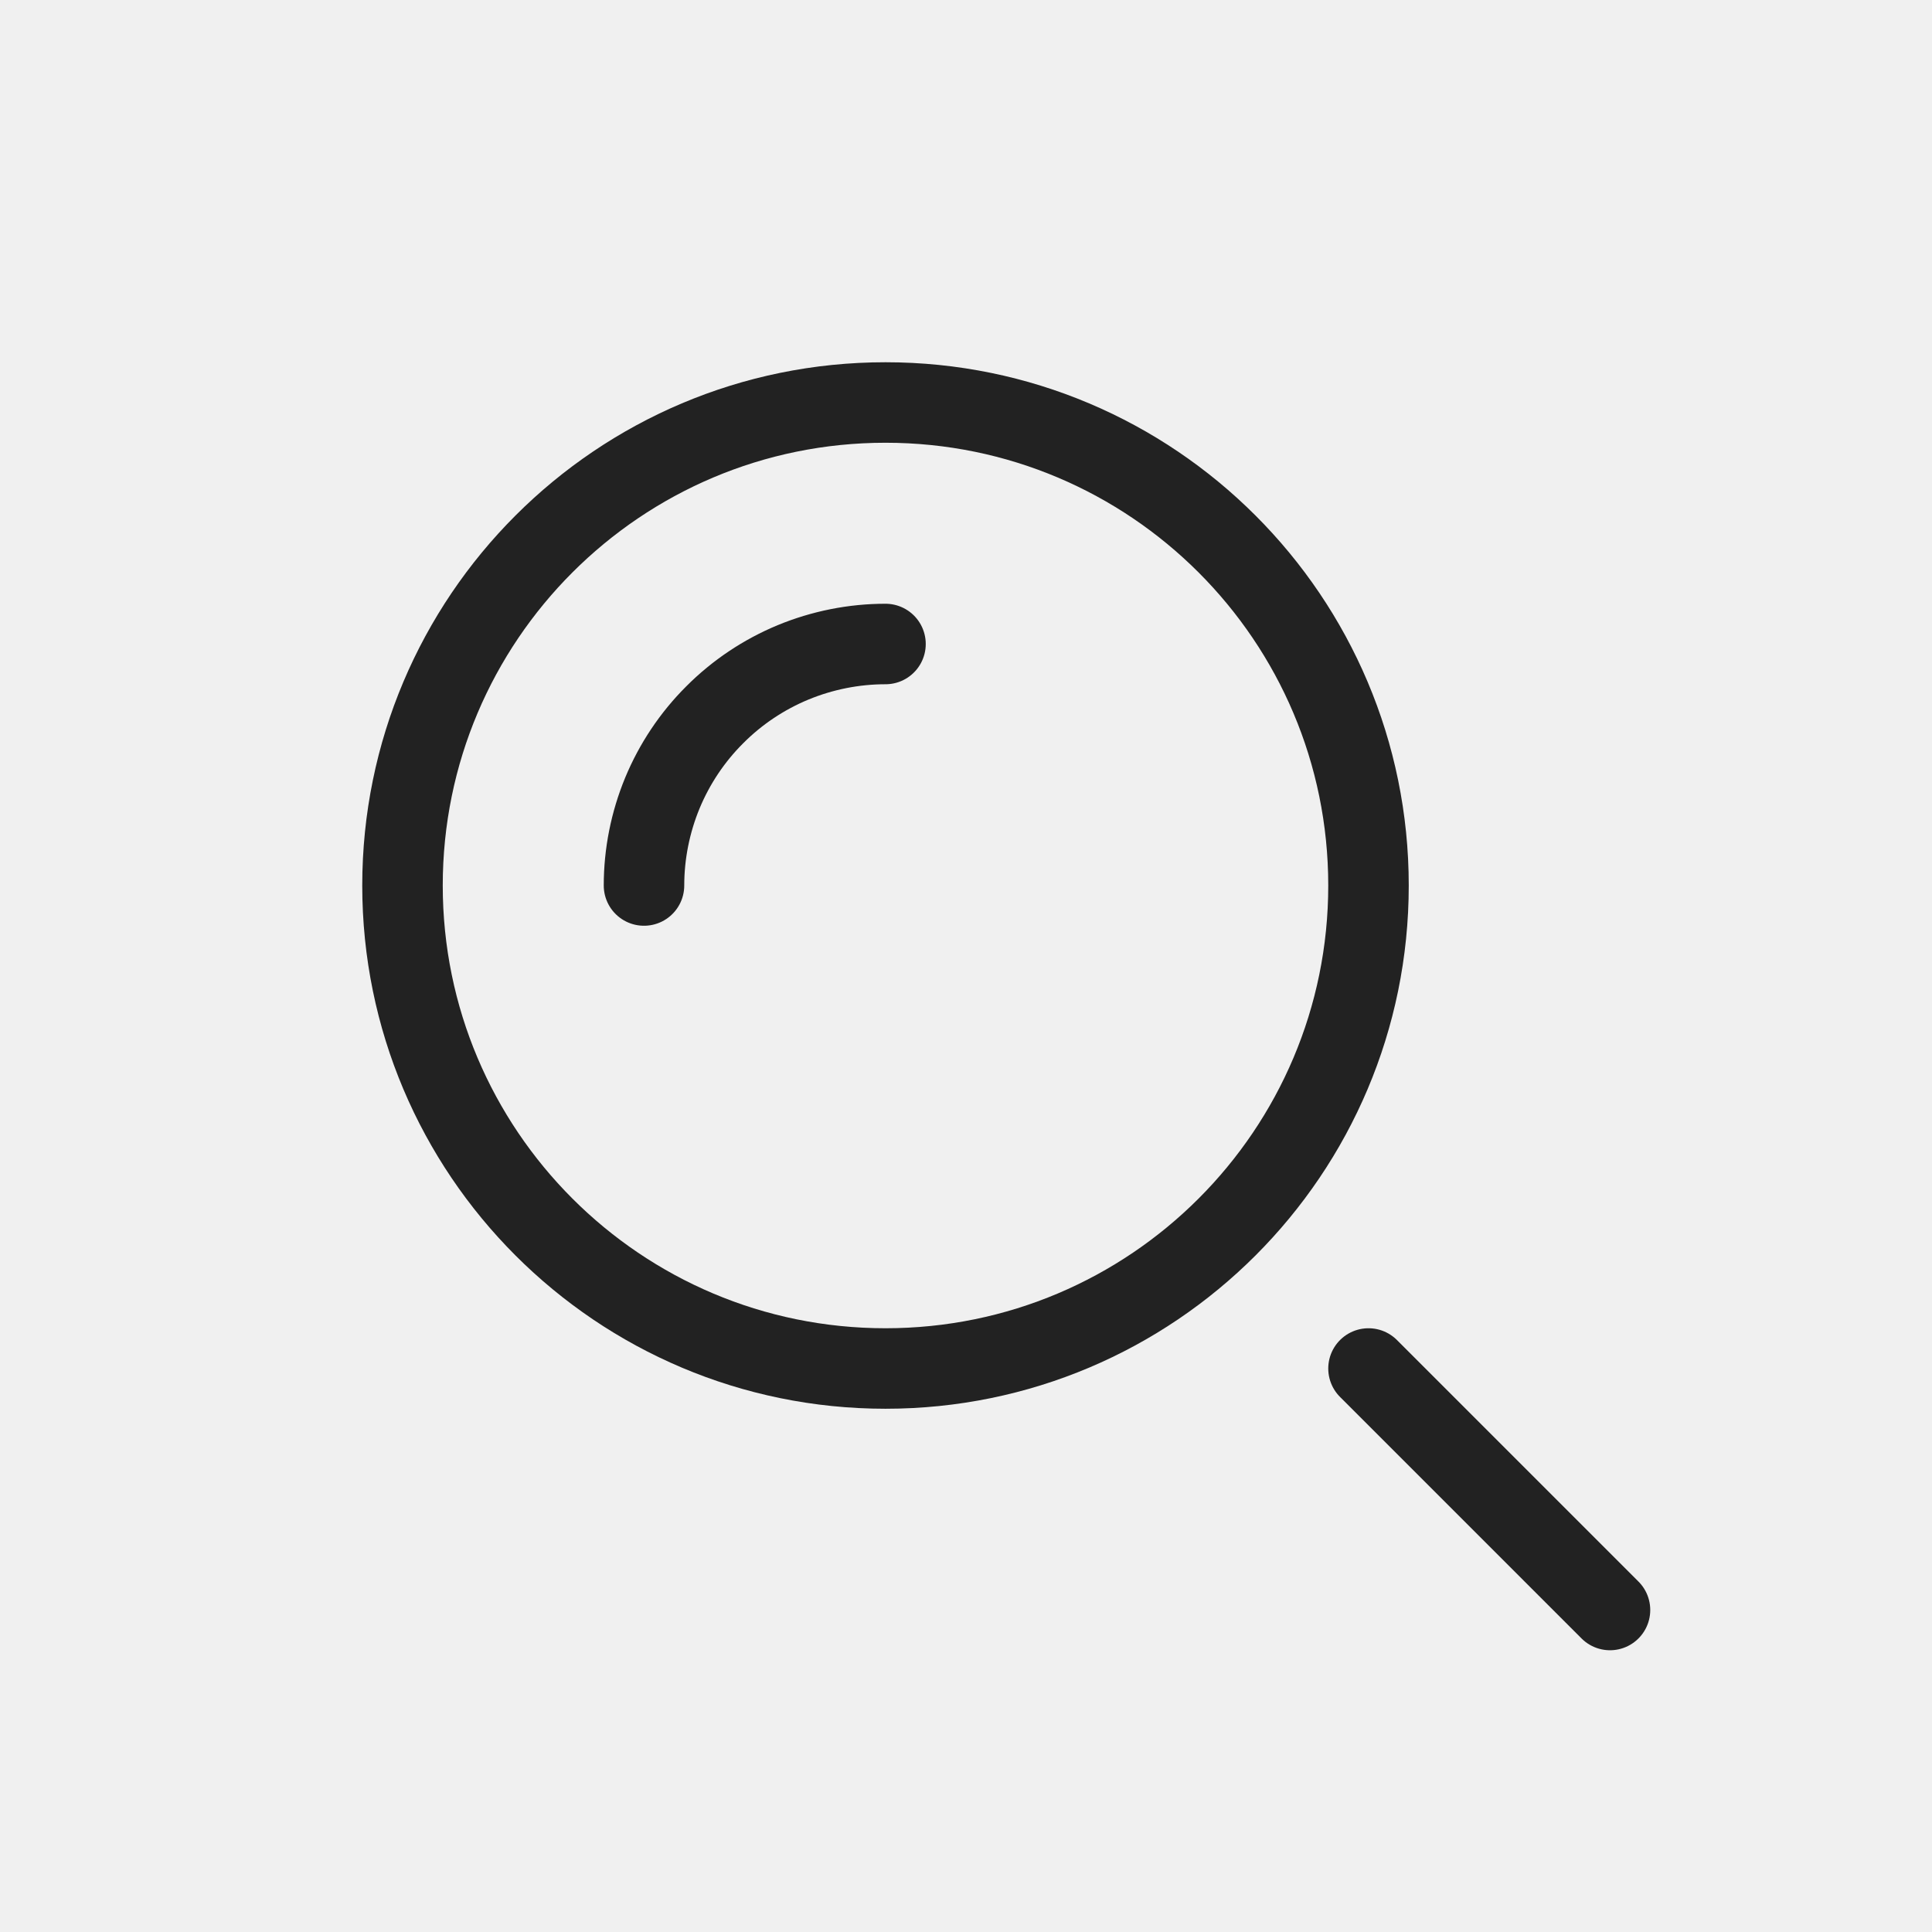
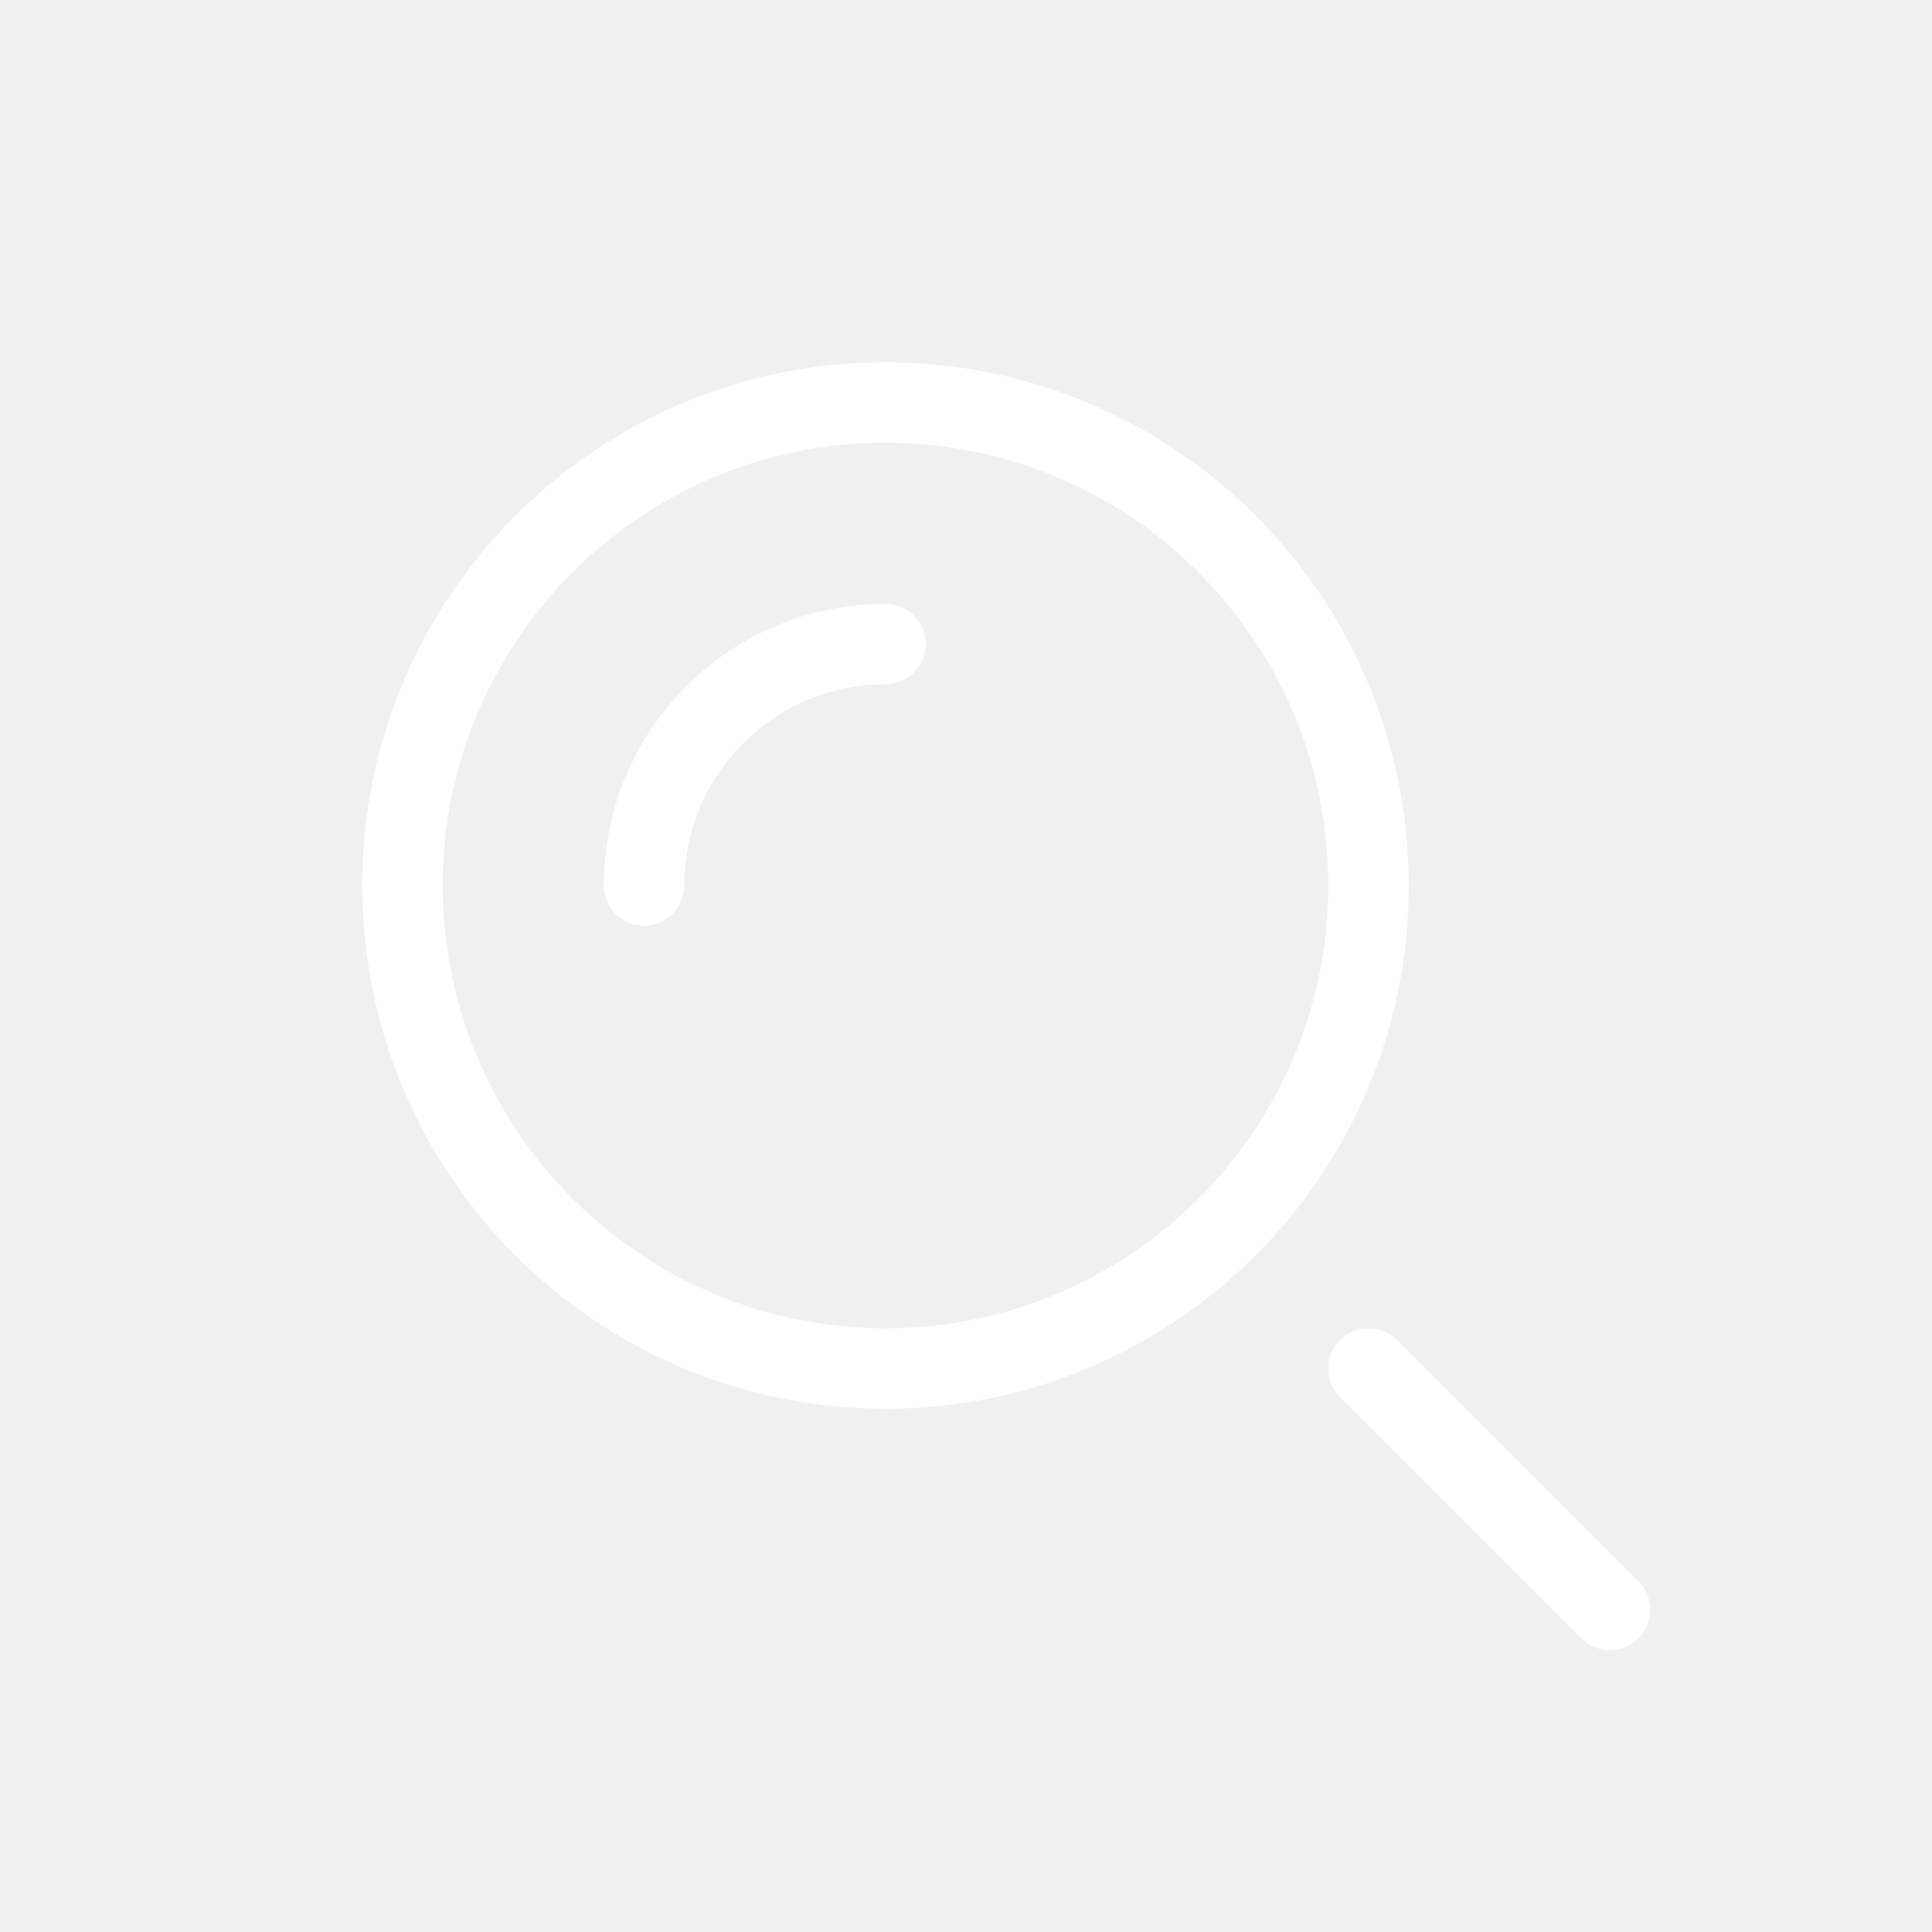
<svg xmlns="http://www.w3.org/2000/svg" width="24" height="24" viewBox="0 0 24 24" fill="none">
-   <circle cx="11" cy="11" r="6" stroke="#222222" />
-   <path d="M11 8C10.606 8 10.216 8.078 9.852 8.228C9.488 8.379 9.157 8.6 8.879 8.879C8.6 9.157 8.379 9.488 8.228 9.852C8.078 10.216 8 10.606 8 11" stroke="#222222" stroke-linecap="round" />
-   <path d="M20 20L17 17" stroke="#222222" stroke-linecap="round" />
+   <circle cx="11" cy="11" r="6" stroke="white" />
+   <path d="M11 8C10.606 8 10.216 8.078 9.852 8.228C9.488 8.379 9.157 8.6 8.879 8.879C8.6 9.157 8.379 9.488 8.228 9.852C8.078 10.216 8 10.606 8 11" stroke="white" stroke-linecap="round" />
+   <path d="M20 20L17 17" stroke="white" stroke-linecap="round" />
</svg>
